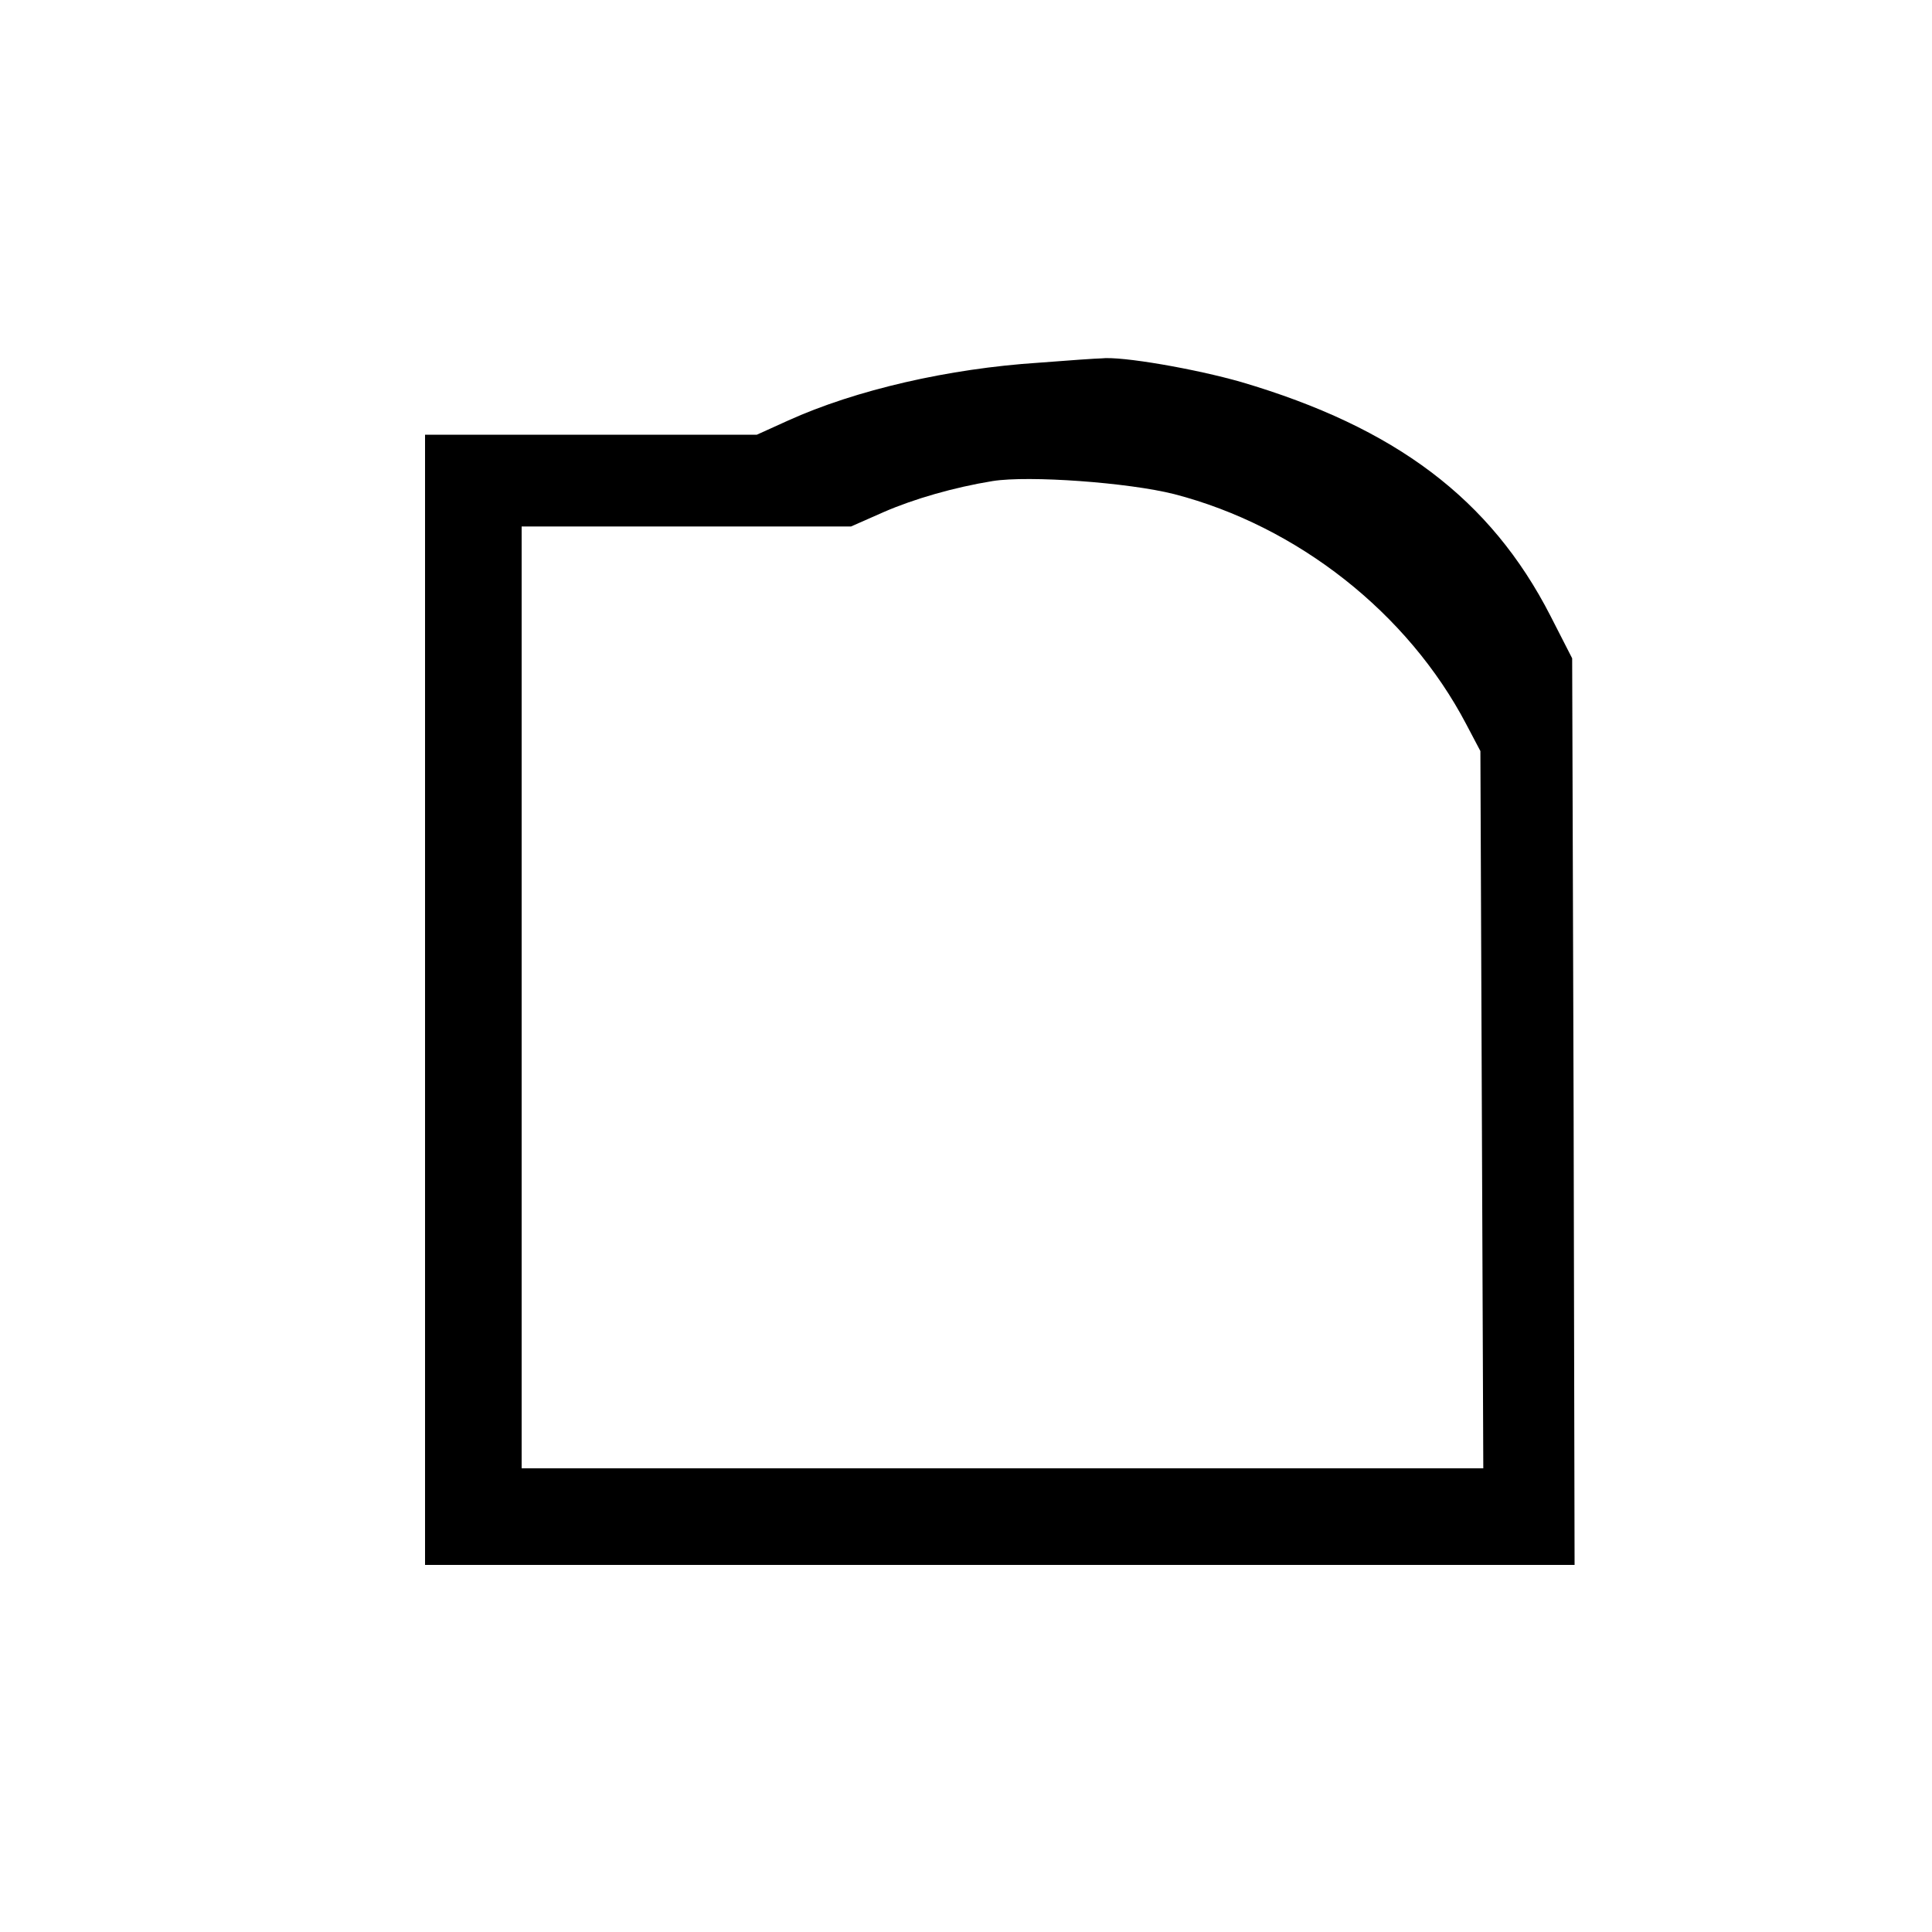
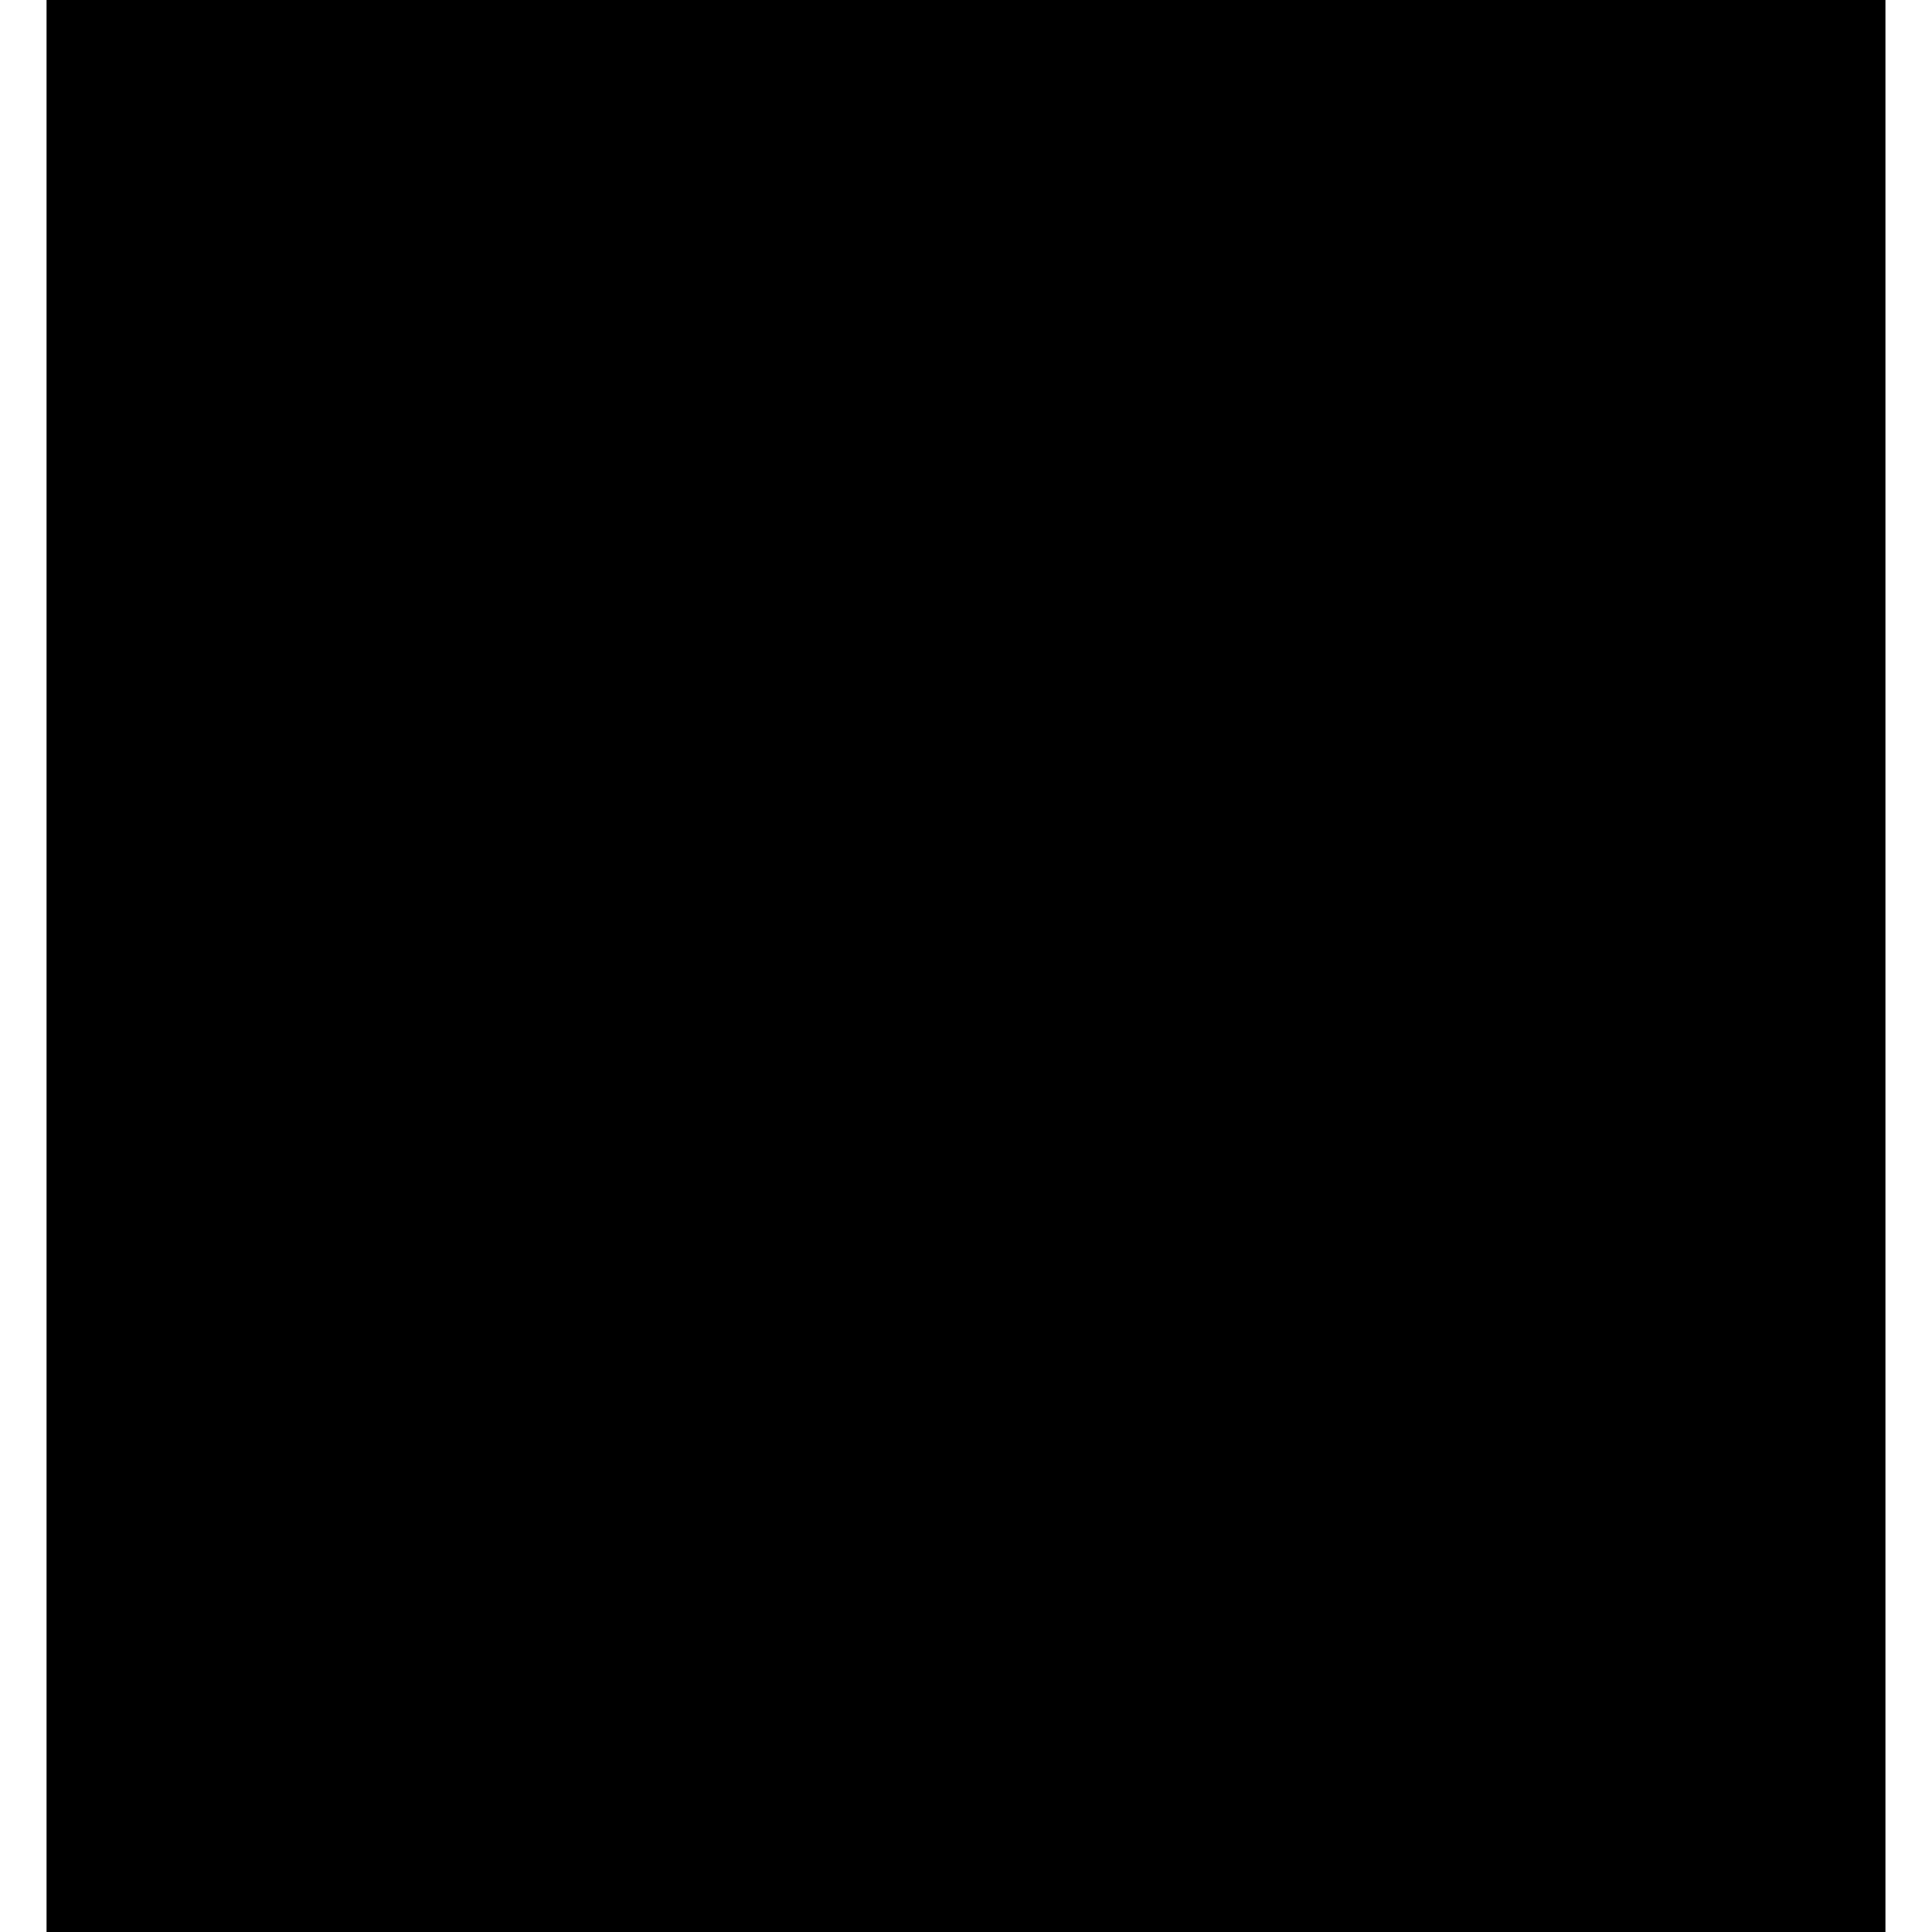
- <svg xmlns="http://www.w3.org/2000/svg" version="1.0" width="400pt" height="400pt" viewBox="0 0 400 400" preserveAspectRatio="xMidYMid meet">
-   <g transform="translate(0,400) scale(0.1,-0.1)" fill="#000000" stroke="none">
-     <path d="M2150 3249 c-185 -12 -378 -56 -519 -120 l-64 -29 -343 0 -344 0 0 -1170 0 -1170 1190 0 1190 0 -2 939 -3 938 -45 88 c-124 242 -321 390 -640 484 -94 27 -248 54 -290 49 -8 0 -67 -4 -130 -9z m281 -272 c255 -66 484 -246 605 -477 l29 -55 3 -742 3 -743 -996 0 -995 0 0 975 0 975 341 0 341 0 68 30 c62 27 145 51 225 64 75 12 281 -3 376 -27z" />
+ <svg xmlns="http://www.w3.org/2000/svg" version="1.0" width="249pt" height="249pt" viewBox="0 0 249 249" preserveAspectRatio="xMidYMid meet">
+   <g transform="translate(0,249) scale(0.1,-0.1)" fill="#000000" stroke="none">
+     <path d="M60 1245 l0 -1245 1185 0 1185 0 0 1245 0 1245 -1185 0 -1185 0 0 -1245z" />
  </g>
</svg>
